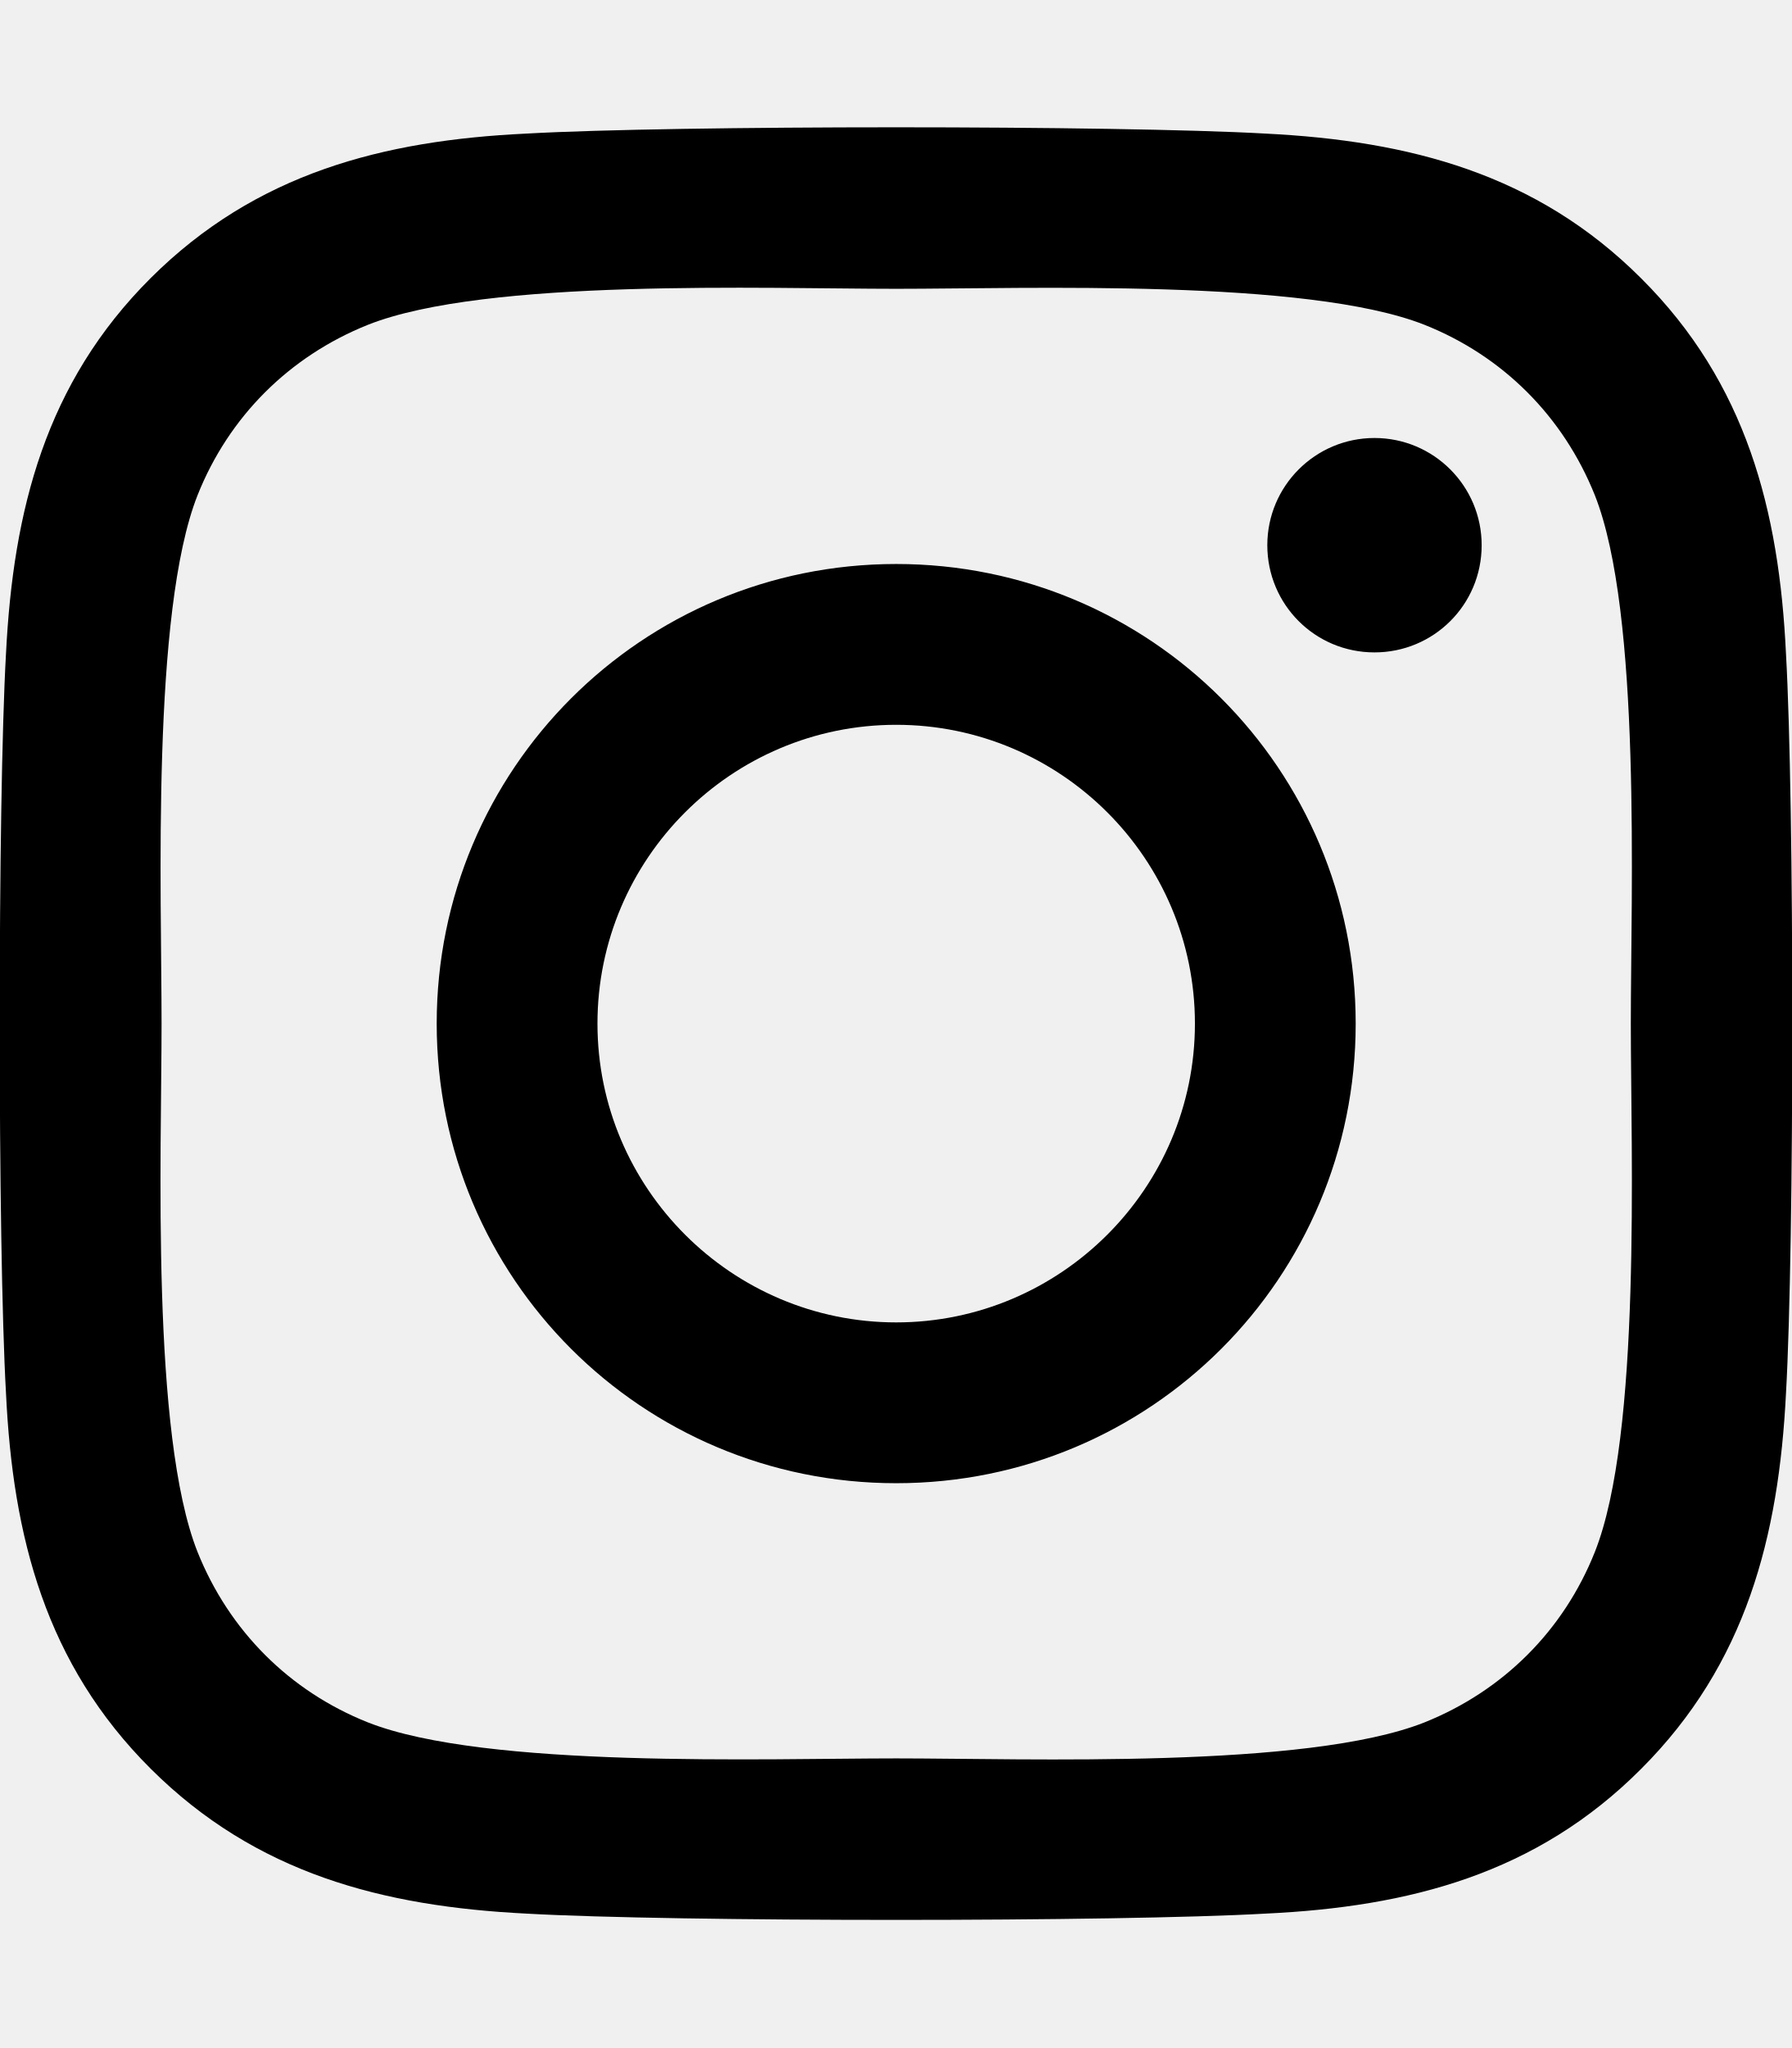
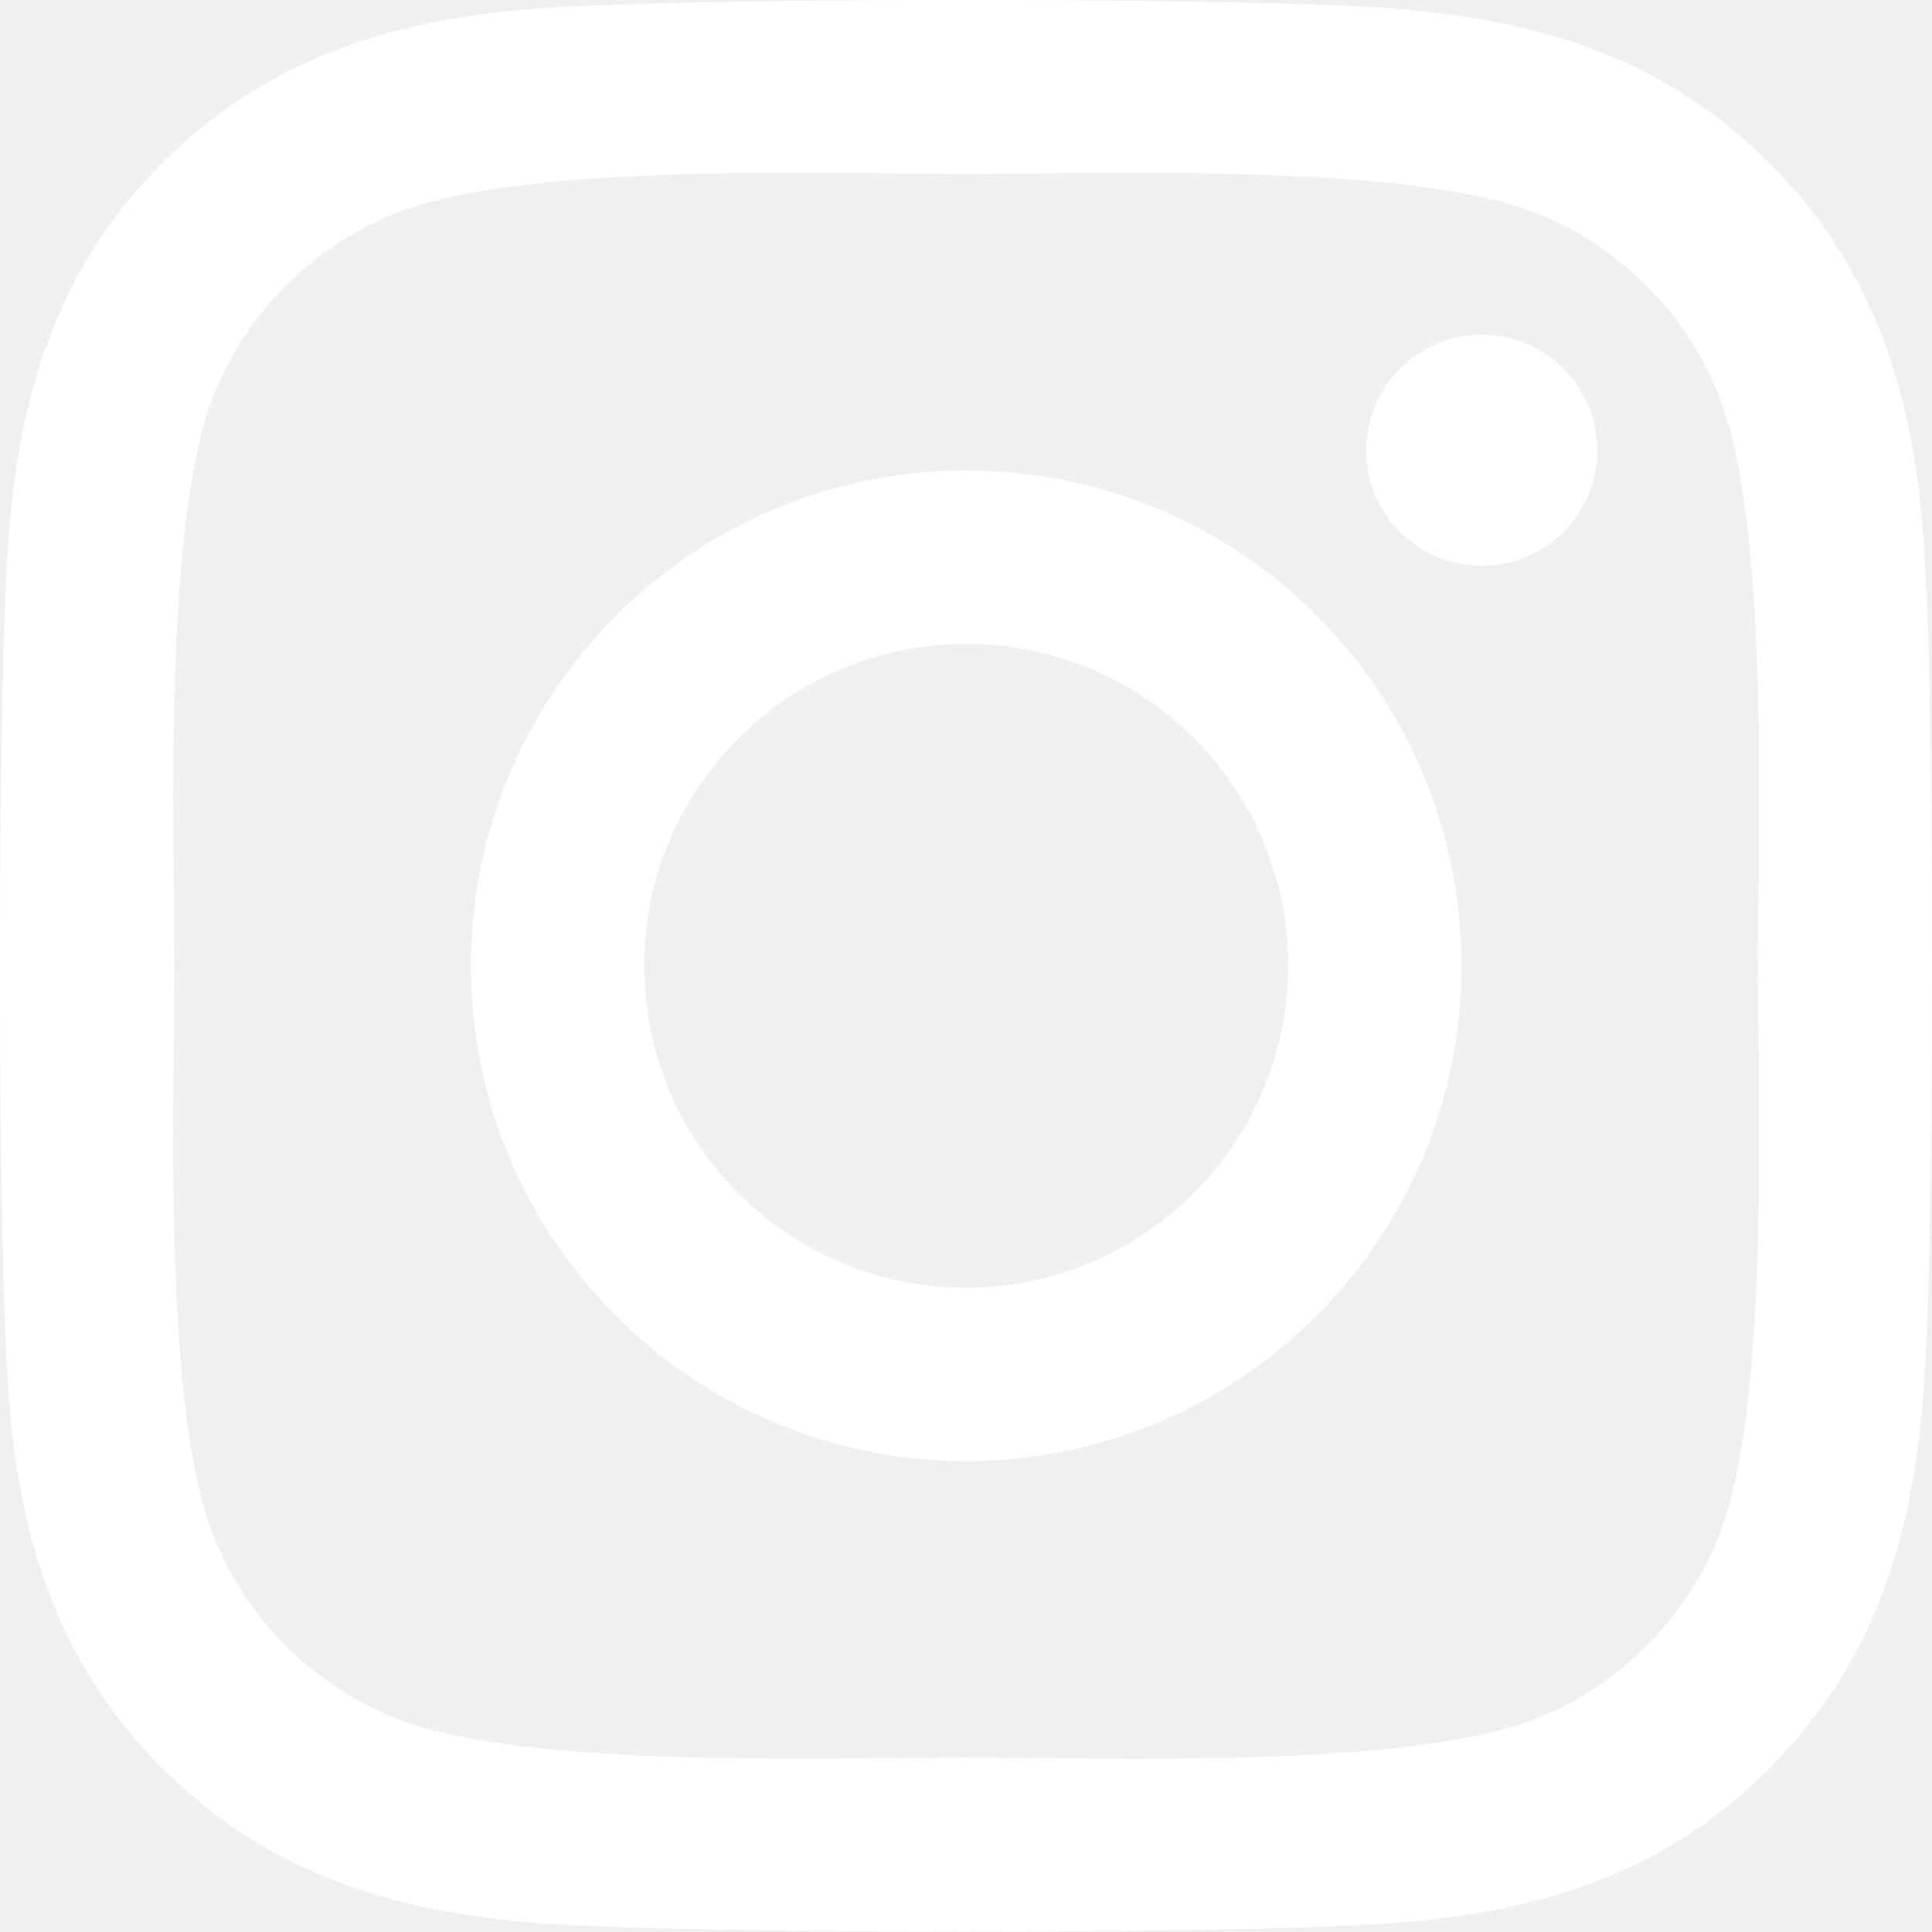
- <svg xmlns="http://www.w3.org/2000/svg" aria-hidden="true" data-prefix="fab" data-icon="instagram" class="svg-inline--fa fa-instagram fa-w-14" role="img" viewBox="0 0 448 512">
-   <path fill="currentColor" d="M224.1 141c-63.6 0-114.9 51.3-114.9 114.9s51.3 114.9 114.9 114.9S339 319.5 339 255.9 287.7 141 224.1 141zm0 189.6c-41.1 0-74.7-33.5-74.7-74.7s33.5-74.7 74.7-74.7 74.7 33.5 74.7 74.7-33.6 74.7-74.7 74.7zm146.4-194.3c0 14.9-12 26.8-26.8 26.8-14.9 0-26.8-12-26.8-26.8s12-26.8 26.8-26.8 26.8 12 26.8 26.8zm76.1 27.2c-1.7-35.9-9.9-67.7-36.2-93.9-26.2-26.2-58-34.4-93.9-36.2-37-2.1-147.9-2.1-184.9 0-35.8 1.7-67.6 9.9-93.9 36.1s-34.4 58-36.2 93.9c-2.1 37-2.1 147.9 0 184.9 1.7 35.9 9.9 67.7 36.2 93.9s58 34.4 93.9 36.2c37 2.1 147.9 2.1 184.9 0 35.9-1.7 67.7-9.9 93.9-36.2 26.2-26.2 34.4-58 36.2-93.9 2.1-37 2.1-147.8 0-184.8zM398.8 388c-7.8 19.6-22.9 34.7-42.6 42.6-29.5 11.7-99.5 9-132.1 9s-102.7 2.6-132.1-9c-19.6-7.8-34.7-22.9-42.6-42.6-11.7-29.5-9-99.5-9-132.1s-2.6-102.7 9-132.1c7.8-19.6 22.9-34.7 42.6-42.6 29.5-11.7 99.5-9 132.1-9s102.7-2.6 132.1 9c19.6 7.8 34.7 22.9 42.6 42.6 11.7 29.5 9 99.5 9 132.1s2.7 102.7-9 132.1z" />
+ <svg xmlns="http://www.w3.org/2000/svg" viewBox="0 0 448.25 448.15">
+   <defs>
+     <style>.a{fill:#fff;}</style>
+   </defs>
+   <path class="a" d="M224.1,141A114.9,114.9,0,1,0,339,255.9,114.718,114.718,0,0,0,224.1,141Zm0,189.6a74.7,74.7,0,1,1,74.7-74.7,74.836,74.836,0,0,1-74.7,74.7ZM370.5,136.3a26.8,26.8,0,1,1-26.8-26.8A26.738,26.738,0,0,1,370.5,136.3Zm76.1,27.2c-1.7-35.9-9.9-67.7-36.2-93.9-26.2-26.2-58-34.4-93.9-36.2-37-2.1-147.9-2.1-184.9,0C95.8,35.1,64,43.3,37.7,69.5s-34.4,58-36.2,93.9c-2.1,37-2.1,147.9,0,184.9,1.7,35.9,9.9,67.7,36.2,93.9s58,34.4,93.9,36.2c37,2.1,147.9,2.1,184.9,0,35.9-1.7,67.7-9.9,93.9-36.2,26.2-26.2,34.4-58,36.2-93.9,2.1-37,2.1-147.8,0-184.8ZM398.8,388a75.627,75.627,0,0,1-42.6,42.6c-29.5,11.7-99.5,9-132.1,9s-102.7,2.6-132.1-9A75.627,75.627,0,0,1,49.4,388c-11.7-29.5-9-99.5-9-132.1s-2.6-102.7,9-132.1A75.628,75.628,0,0,1,92,81.2c29.5-11.7,99.5-9,132.1-9s102.7-2.6,132.1,9a75.628,75.628,0,0,1,42.6,42.6c11.7,29.5,9,99.5,9,132.1S410.5,358.6,398.8,388Z" transform="translate(0.075 -31.825)" />
</svg>
